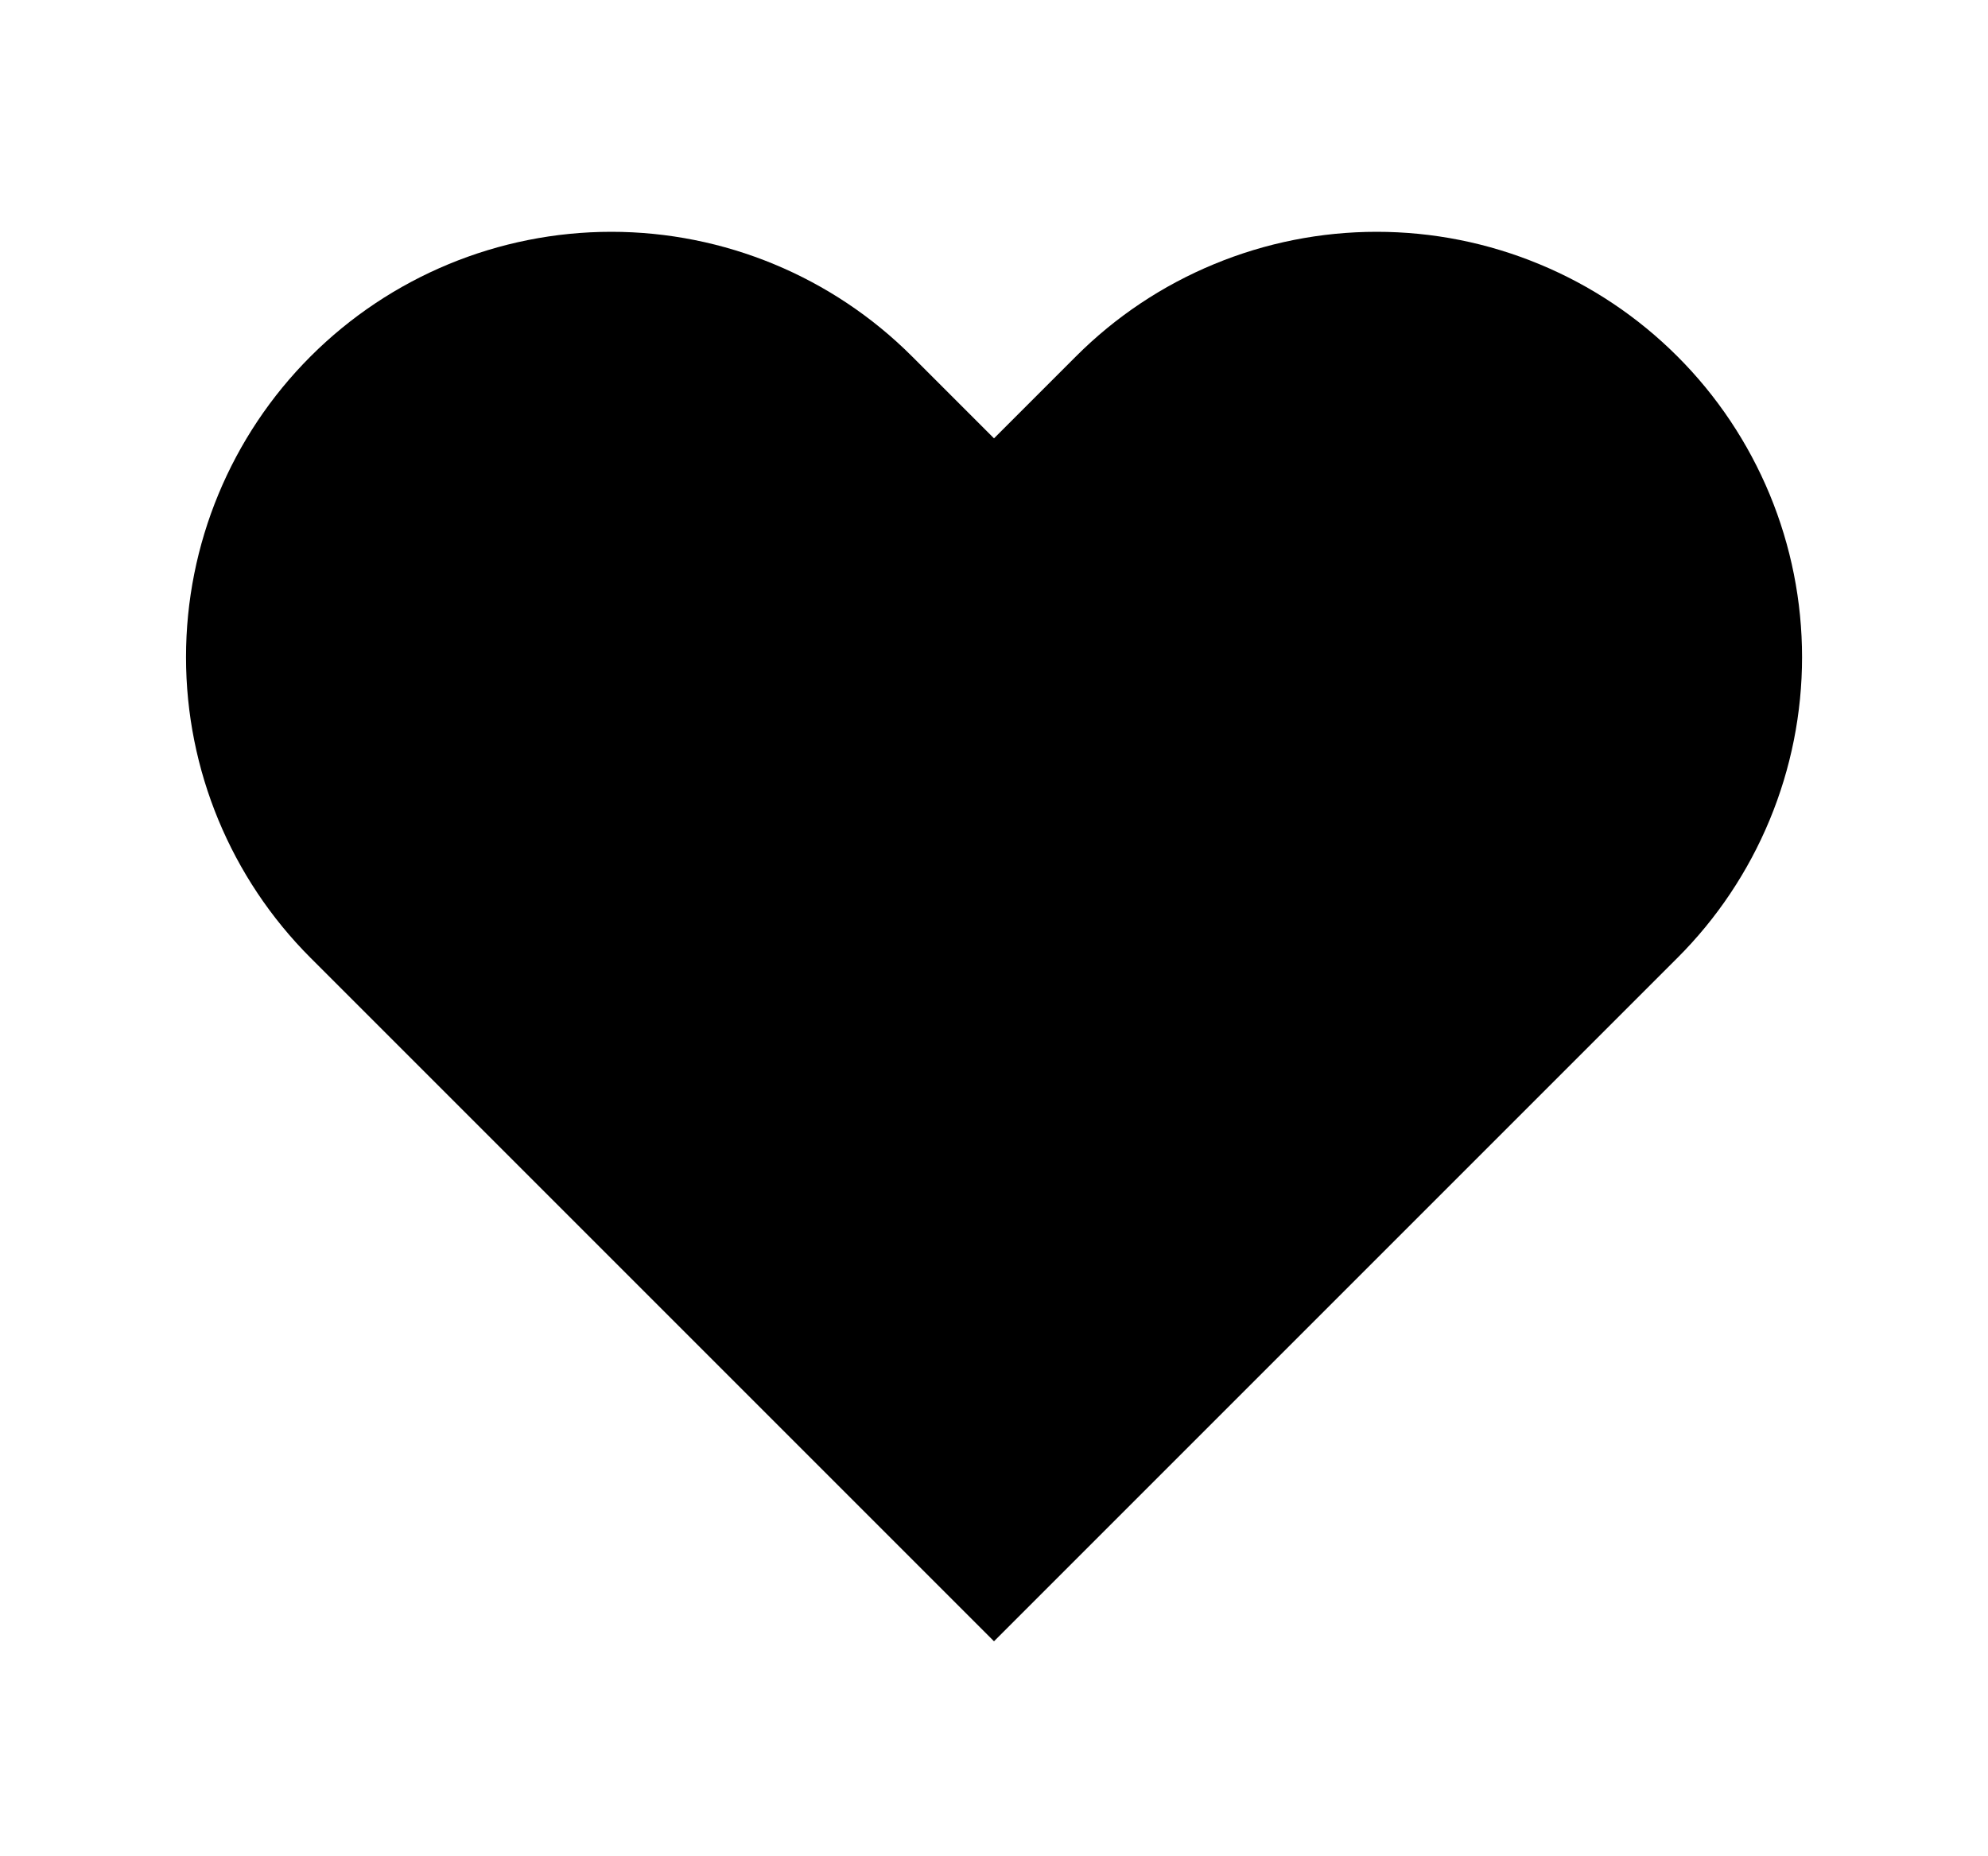
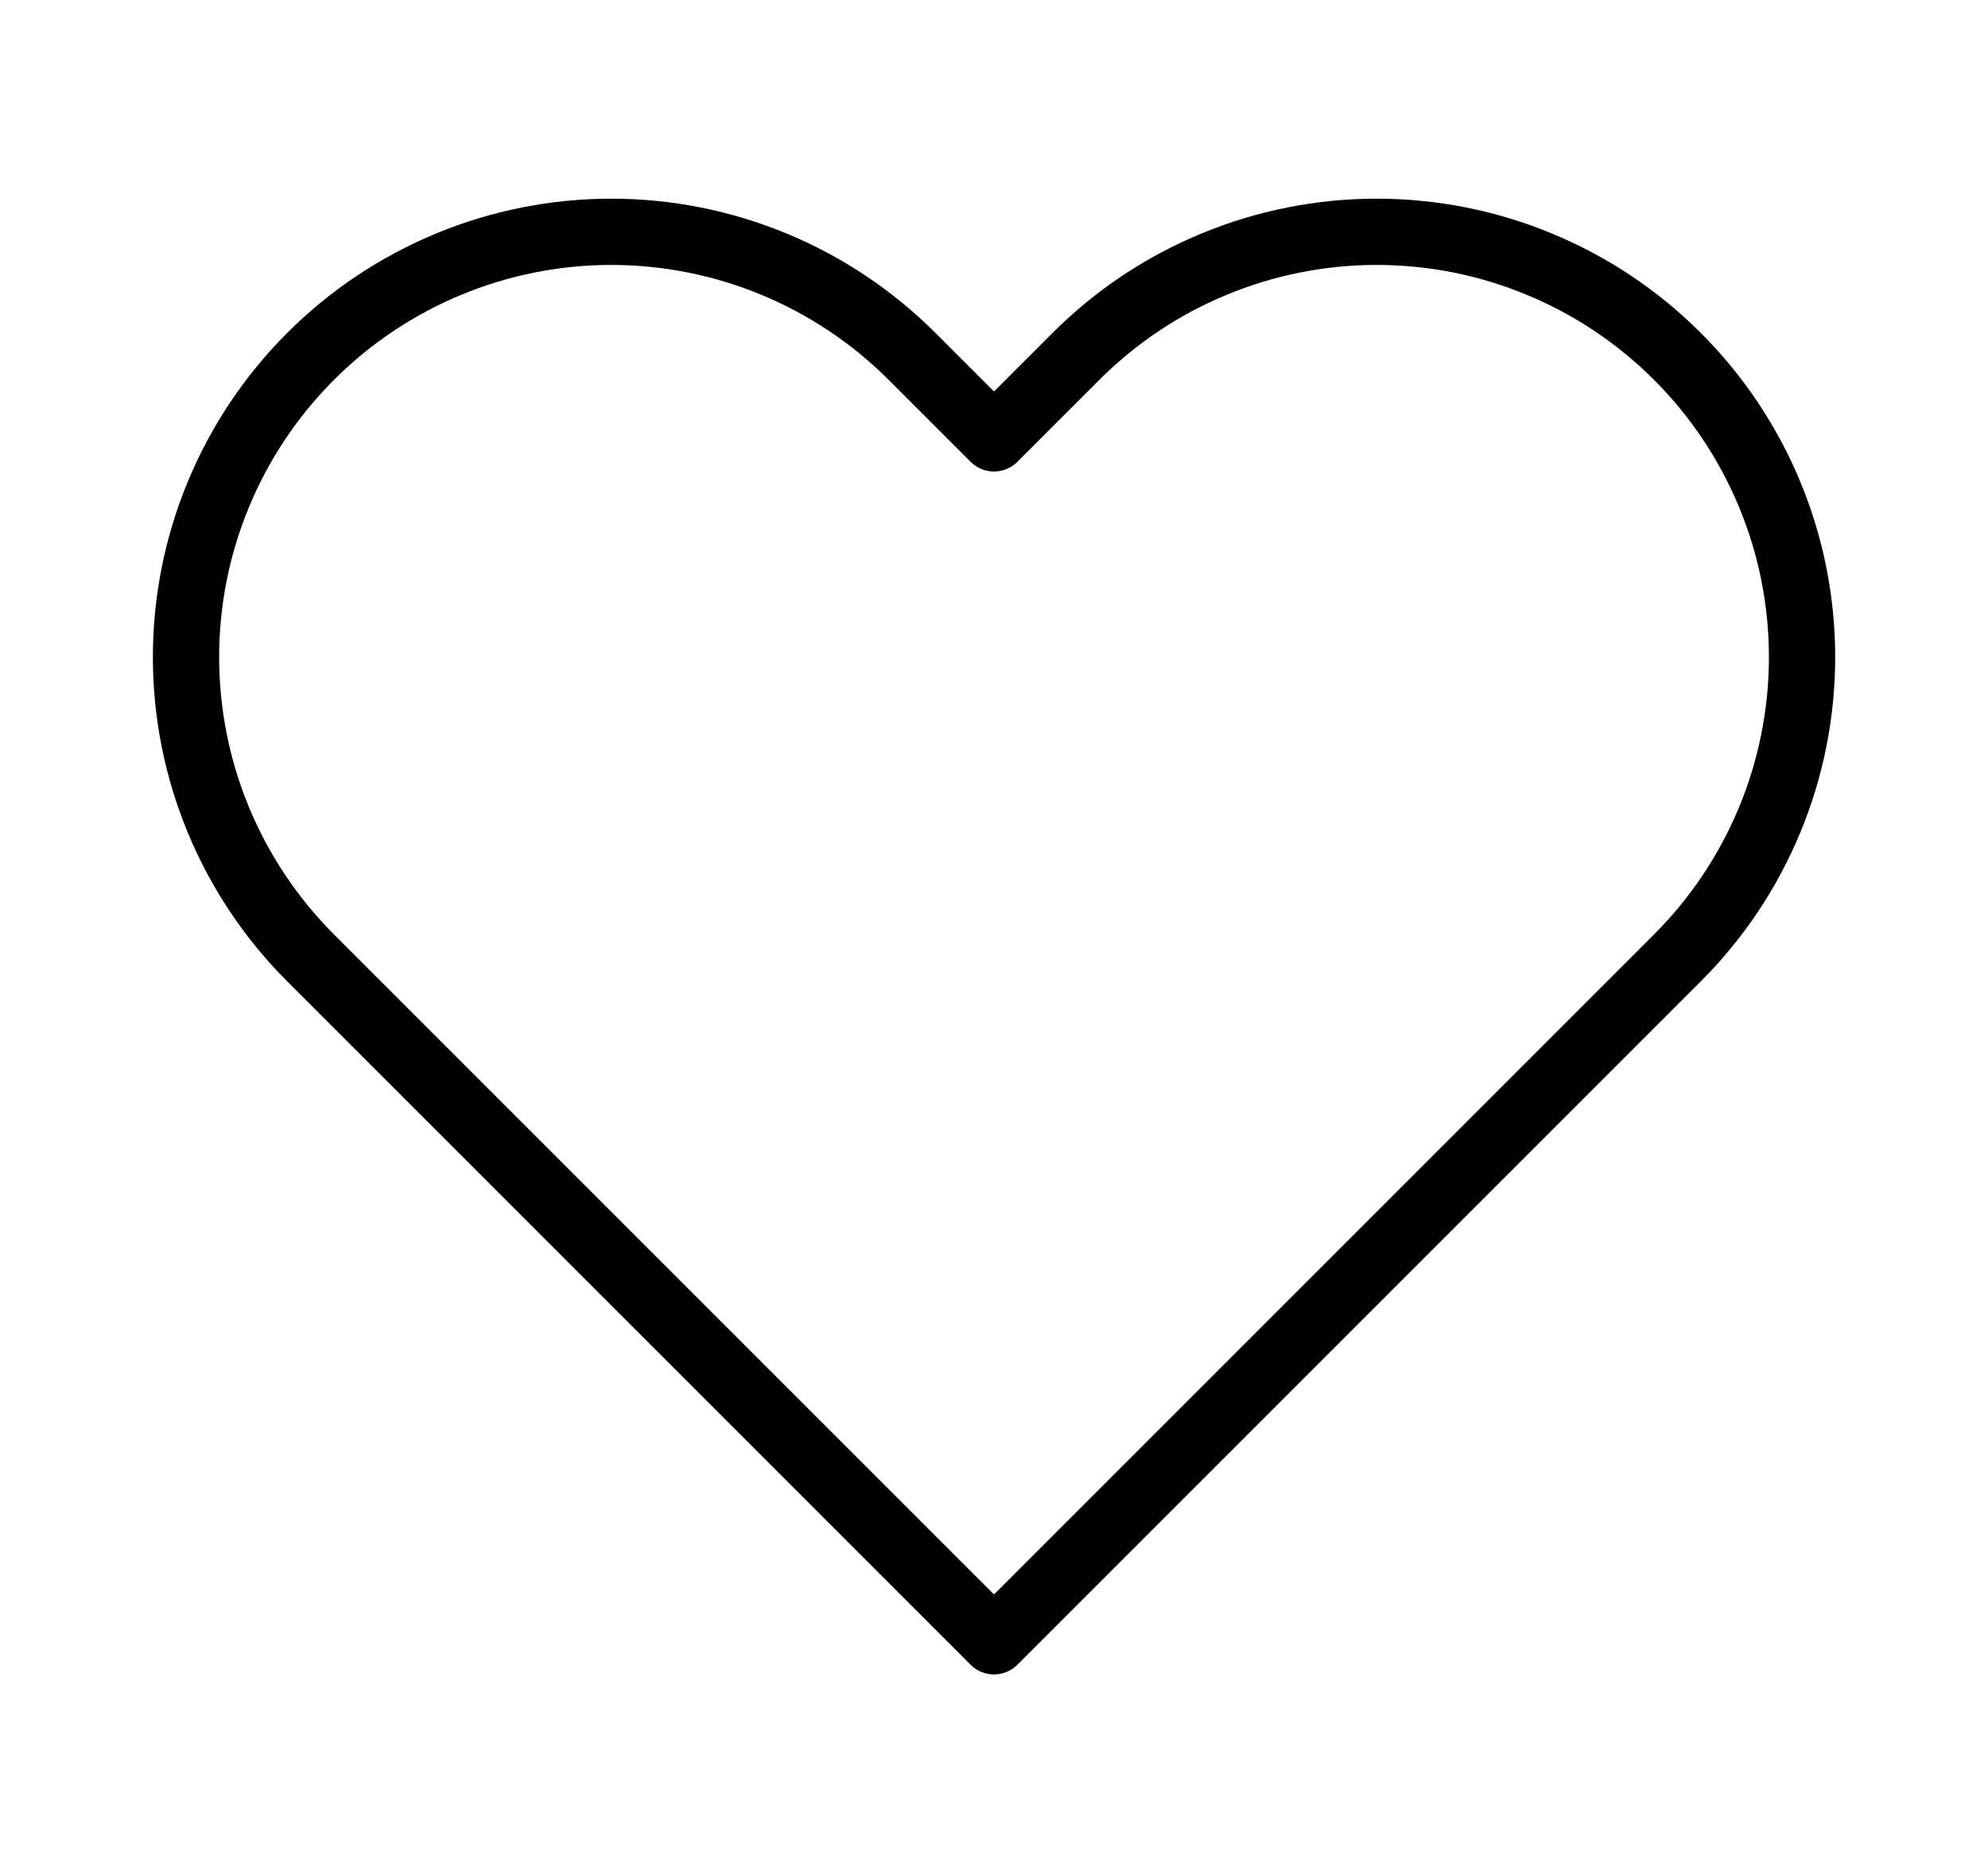
<svg xmlns="http://www.w3.org/2000/svg" width="30" height="28" viewBox="0 0 30 28" fill="none">
-   <path d="M25.313 5.378C24.717 4.782 24.01 4.309 23.231 3.987C22.453 3.664 21.618 3.498 20.775 3.498C19.932 3.498 19.098 3.664 18.319 3.987C17.54 4.309 16.832 4.782 16.237 5.378L15 6.615L13.763 5.378C12.56 4.175 10.927 3.498 9.225 3.498C7.523 3.498 5.89 4.175 4.687 5.378C3.483 6.582 2.807 8.214 2.807 9.917C2.807 11.619 3.483 13.251 4.687 14.455L15 24.768L25.313 14.455C25.91 13.859 26.382 13.152 26.705 12.373C27.028 11.594 27.194 10.76 27.194 9.917C27.194 9.074 27.028 8.239 26.705 7.46C26.382 6.682 25.91 5.974 25.313 5.378Z" fill="black" />
+   <path d="M25.313 5.378C24.717 4.782 24.01 4.309 23.231 3.987C22.453 3.664 21.618 3.498 20.775 3.498C19.932 3.498 19.098 3.664 18.319 3.987C17.54 4.309 16.832 4.782 16.237 5.378L15 6.615L13.763 5.378C12.56 4.175 10.927 3.498 9.225 3.498C7.523 3.498 5.89 4.175 4.687 5.378C3.483 6.582 2.807 8.214 2.807 9.917C2.807 11.619 3.483 13.251 4.687 14.455L15 24.768L25.313 14.455C25.91 13.859 26.382 13.152 26.705 12.373C27.028 11.594 27.194 10.76 27.194 9.917C27.194 9.074 27.028 8.239 26.705 7.46C26.382 6.682 25.91 5.974 25.313 5.378Z" stroke="black" stroke-width="1" stroke-linecap="round" stroke-linejoin="round" />
</svg>
